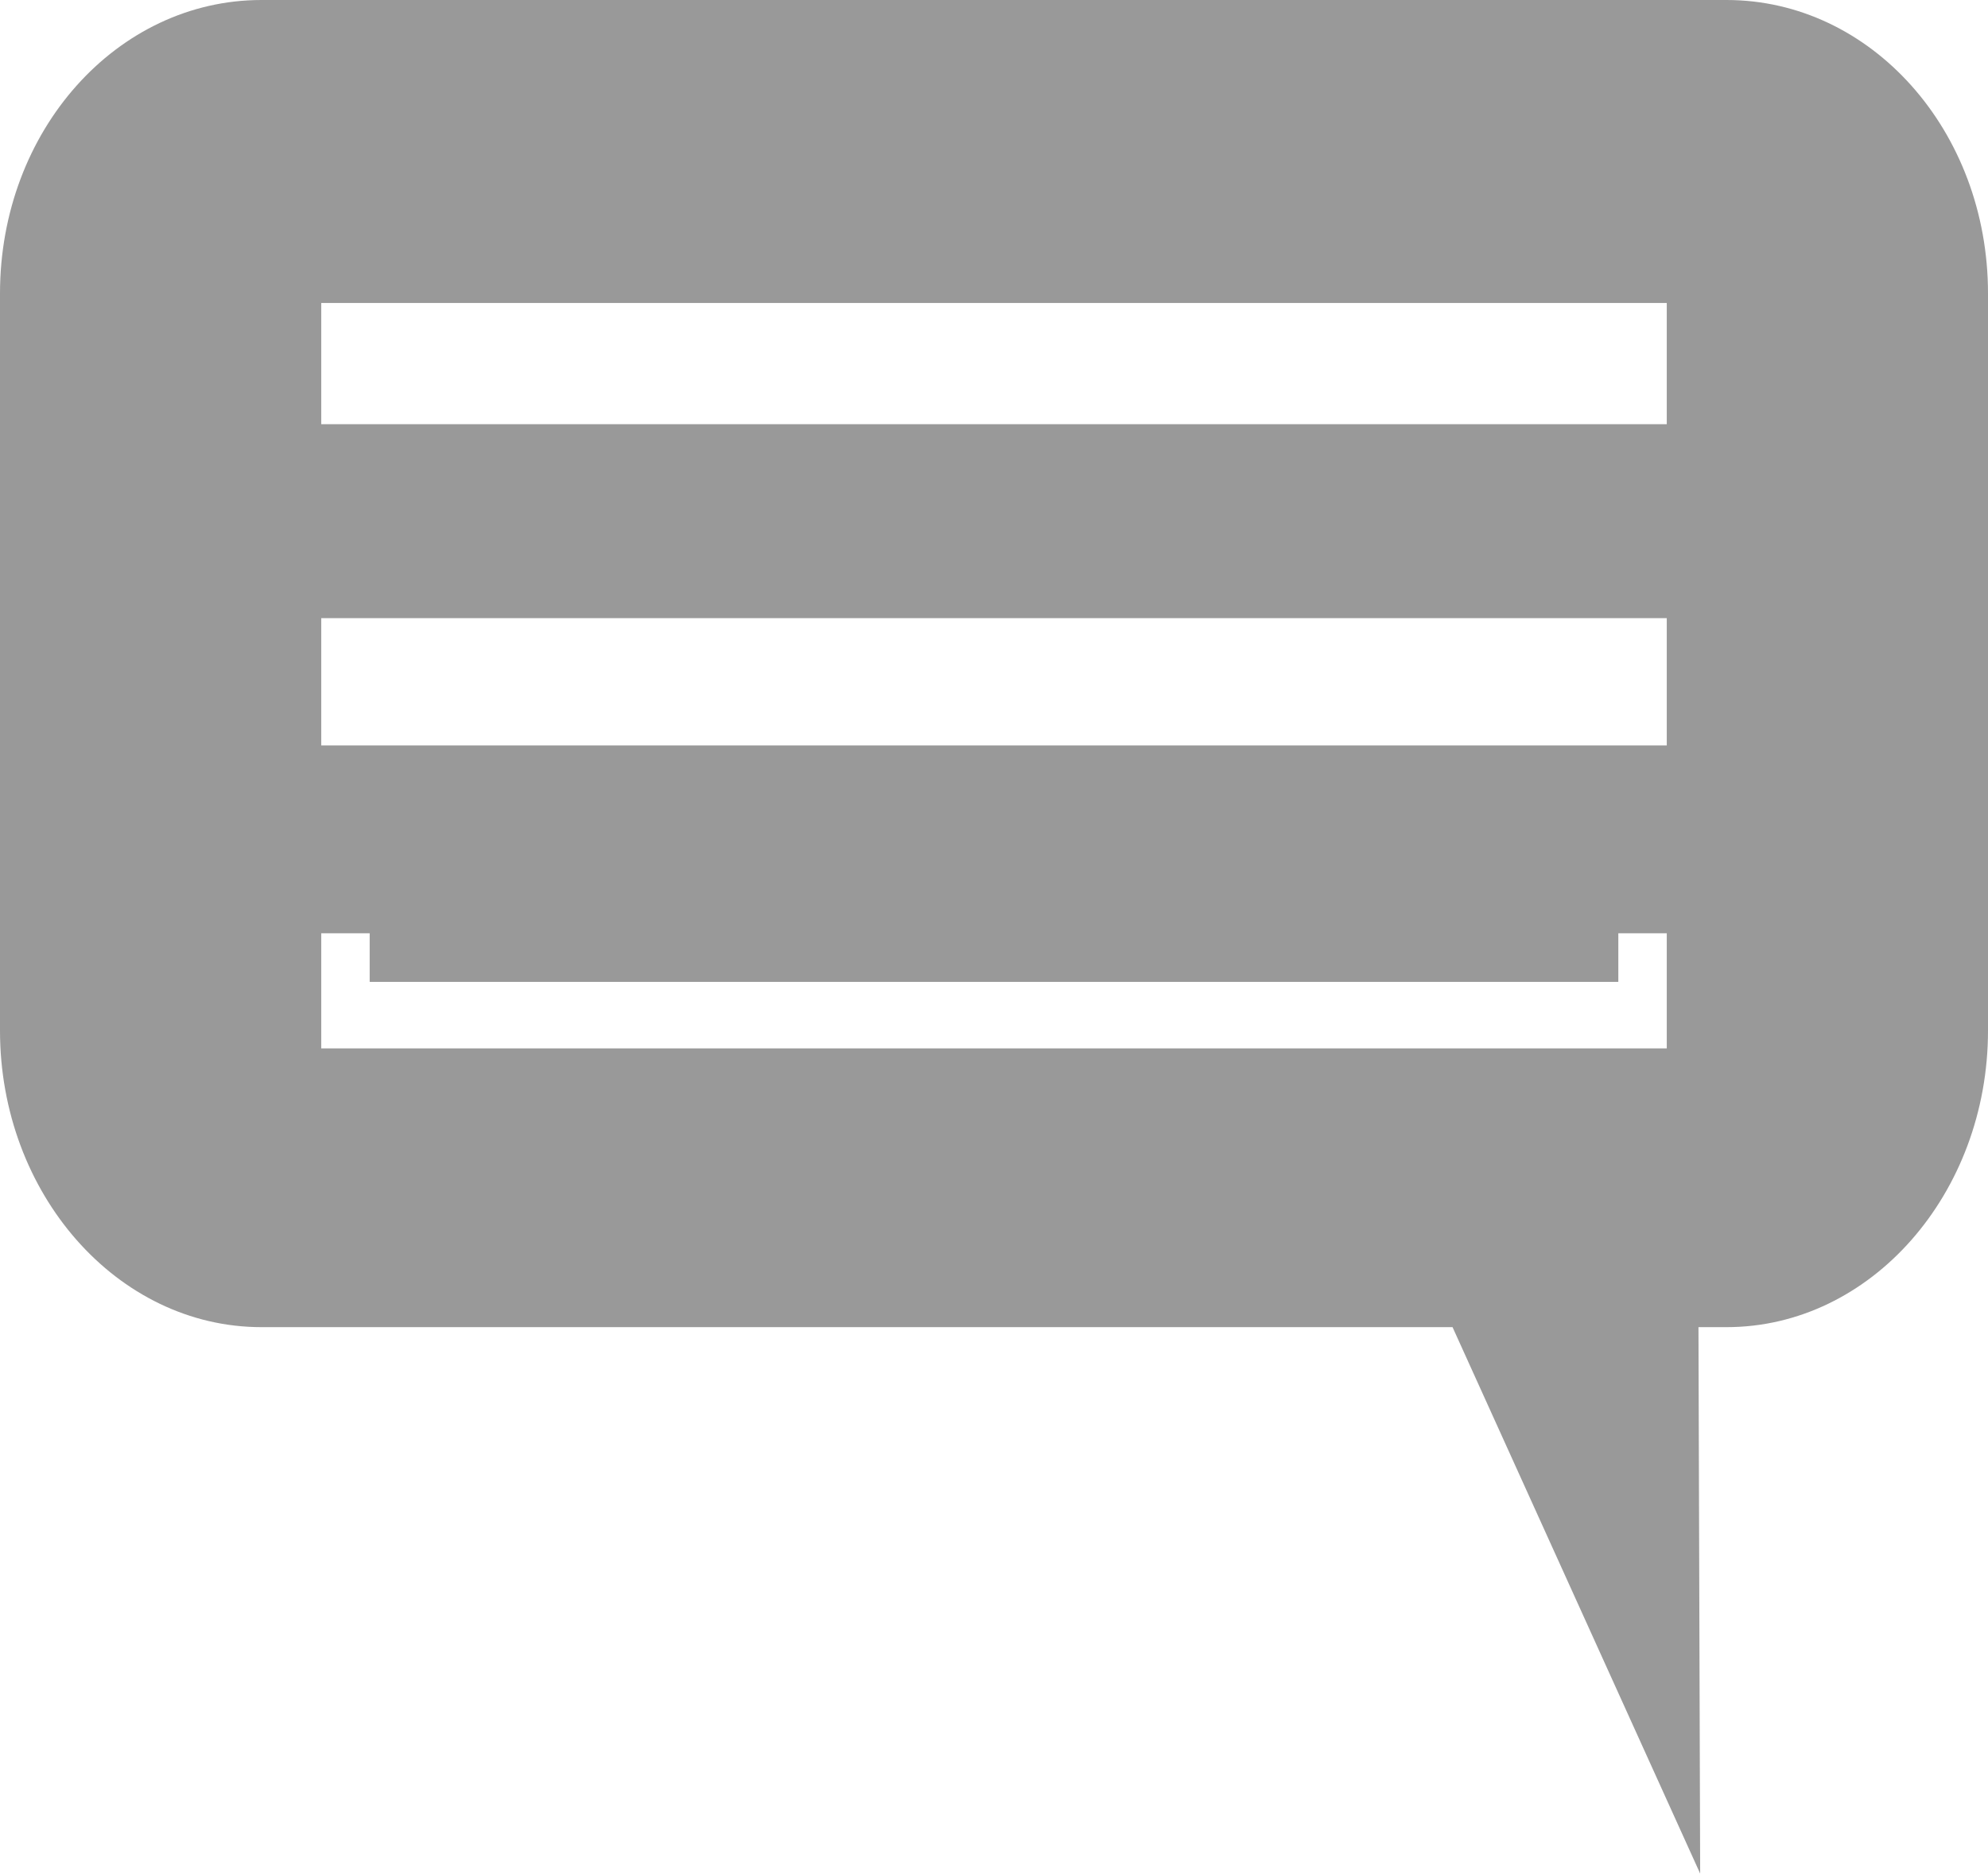
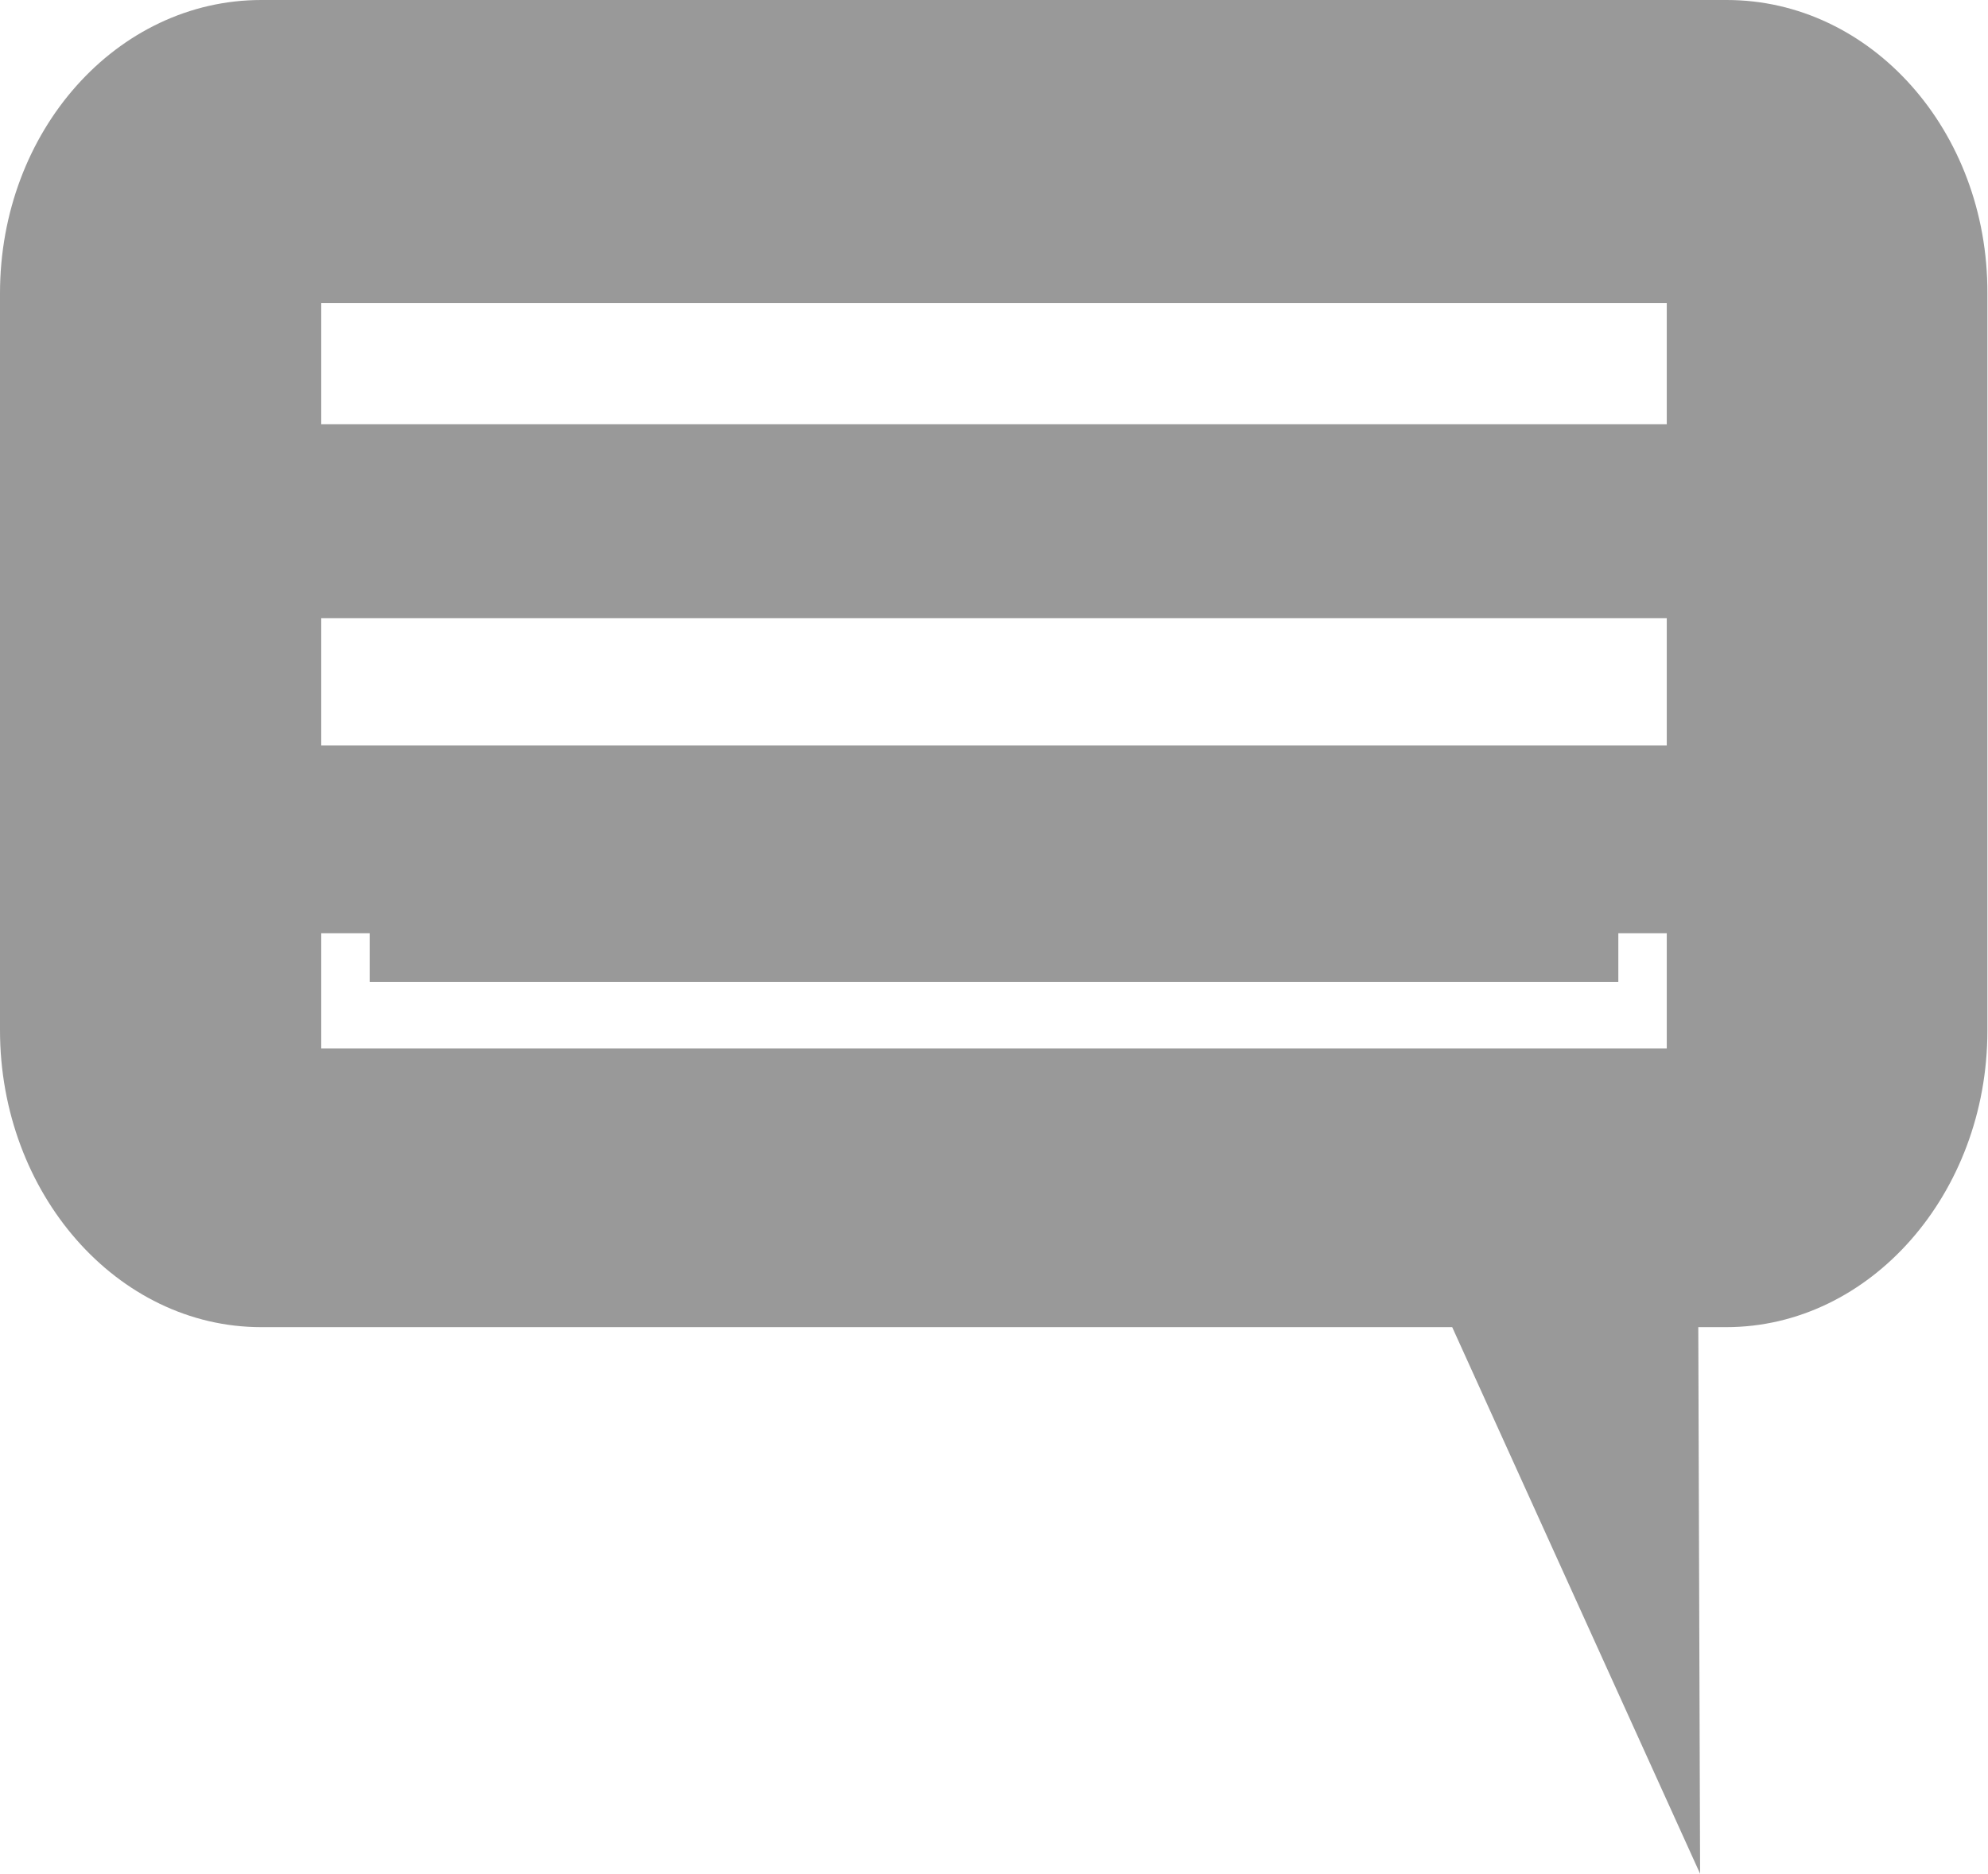
- <svg xmlns="http://www.w3.org/2000/svg" version="1.1" id="Layer_1" x="0px" y="0px" width="328px" height="309.17px" viewBox="92 125 328 309.17" enable-background="new 92 125 328 309.17" xml:space="preserve">
+ <svg xmlns="http://www.w3.org/2000/svg" version="1.1" id="Layer_1" x="0px" y="0px" viewBox="0 0 328 309.2" style="enable-background:new 0 0 328 309.2;" xml:space="preserve">
+   <style type="text/css">
+ 	.st0{fill:#999999;}
+ </style>
  <g id="Layer_1_1_">
</g>
  <g id="Layer_3">
-     <path fill="#999999" d="M376.858,125H135.141C111.304,125,92,146.556,92,173.425v121.641C92,321.935,111.304,344,135.141,344   h196.515l40.854,90.17L372.23,344h4.629C400.696,344,420,321.935,420,295.063v-121.64C420,146.556,400.696,125,376.858,125z    M145,175h222v20H145V175z M145,227h222v21H145V227z M145,279h222v19H145V279z" />
-     <rect x="153" y="271" fill="#999999" width="206" height="16" />
-     <rect x="153" y="271" fill="#999999" width="206" height="16" />
+     <path class="st0" d="M284.9,0H43.1C19.3,0,0,21.6,0,48.4v121.6C0,196.9,19.3,219,43.1,219h196.5l40.9,90.2l-0.3-90.2h4.6   c23.8,0,43.1-22.1,43.1-48.9V48.4C328,21.6,308.7,0,284.9,0z M53,50h222v20H53V50z M53,102h222v21H53V102z M53,154h222v19H53V154z" />
+     <rect x="61" y="146" class="st0" width="206" height="16" />
+     <rect x="61" y="146" class="st0" width="206" height="16" />
  </g>
</svg>
